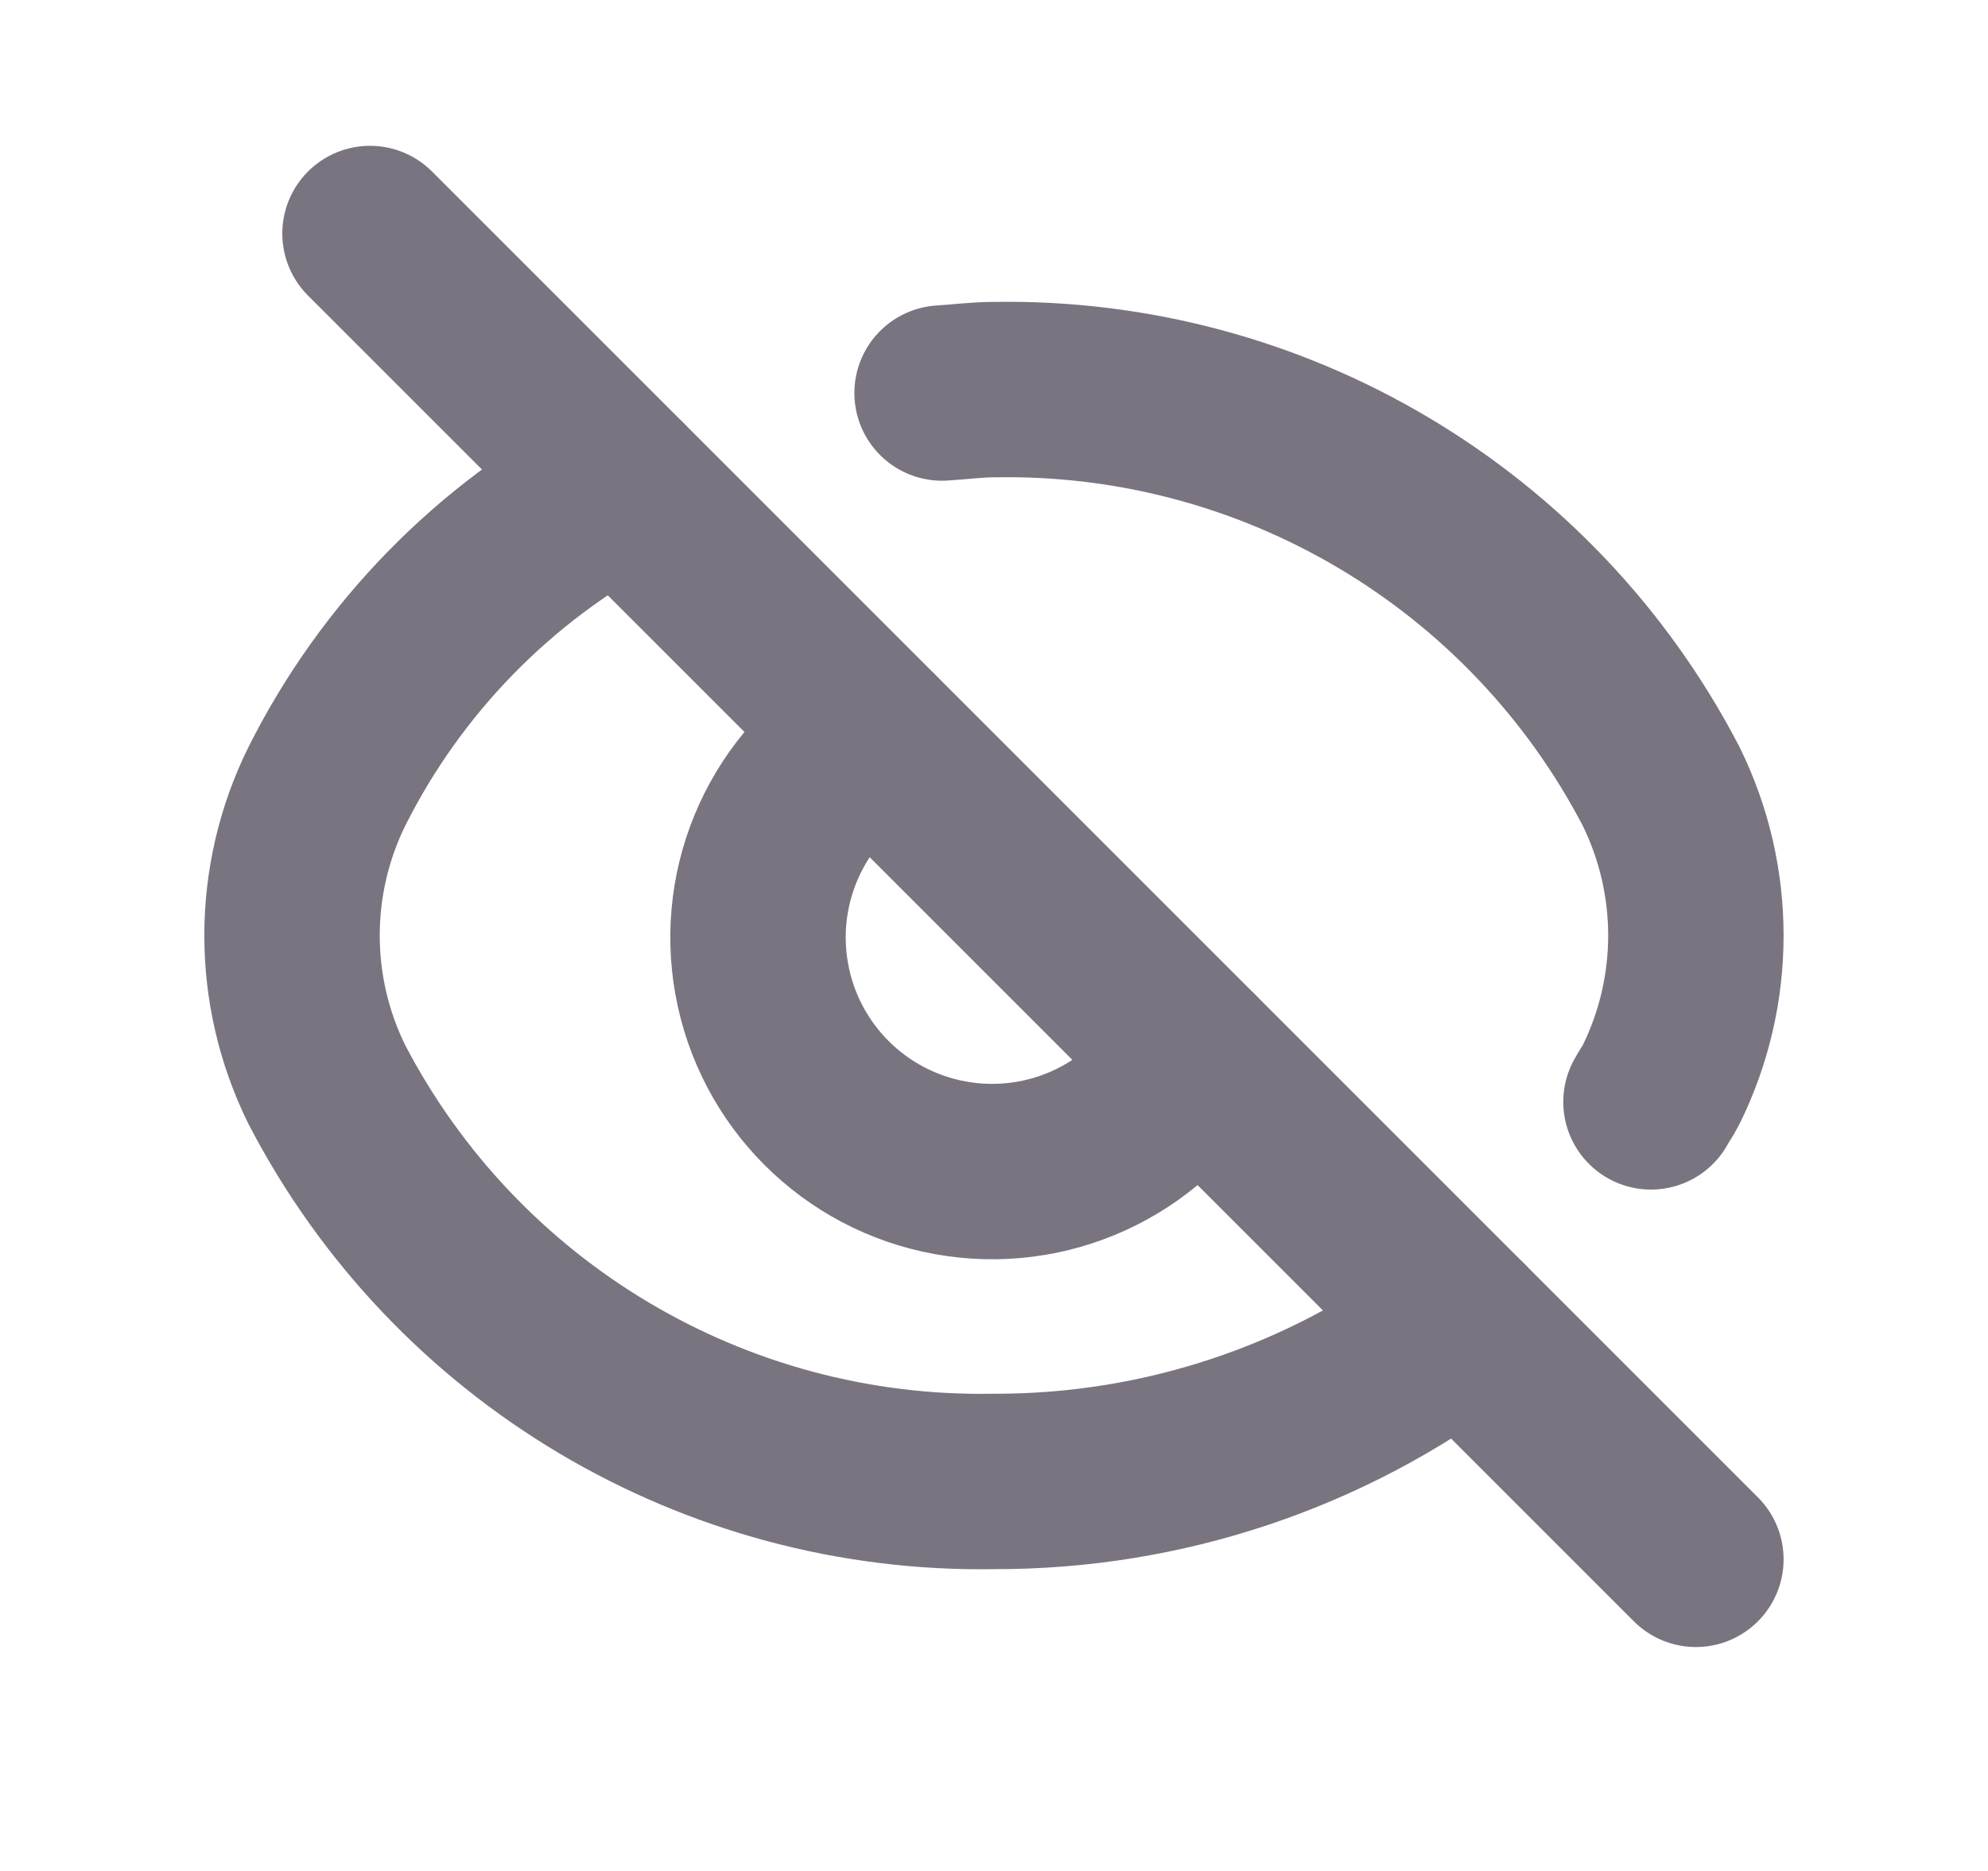
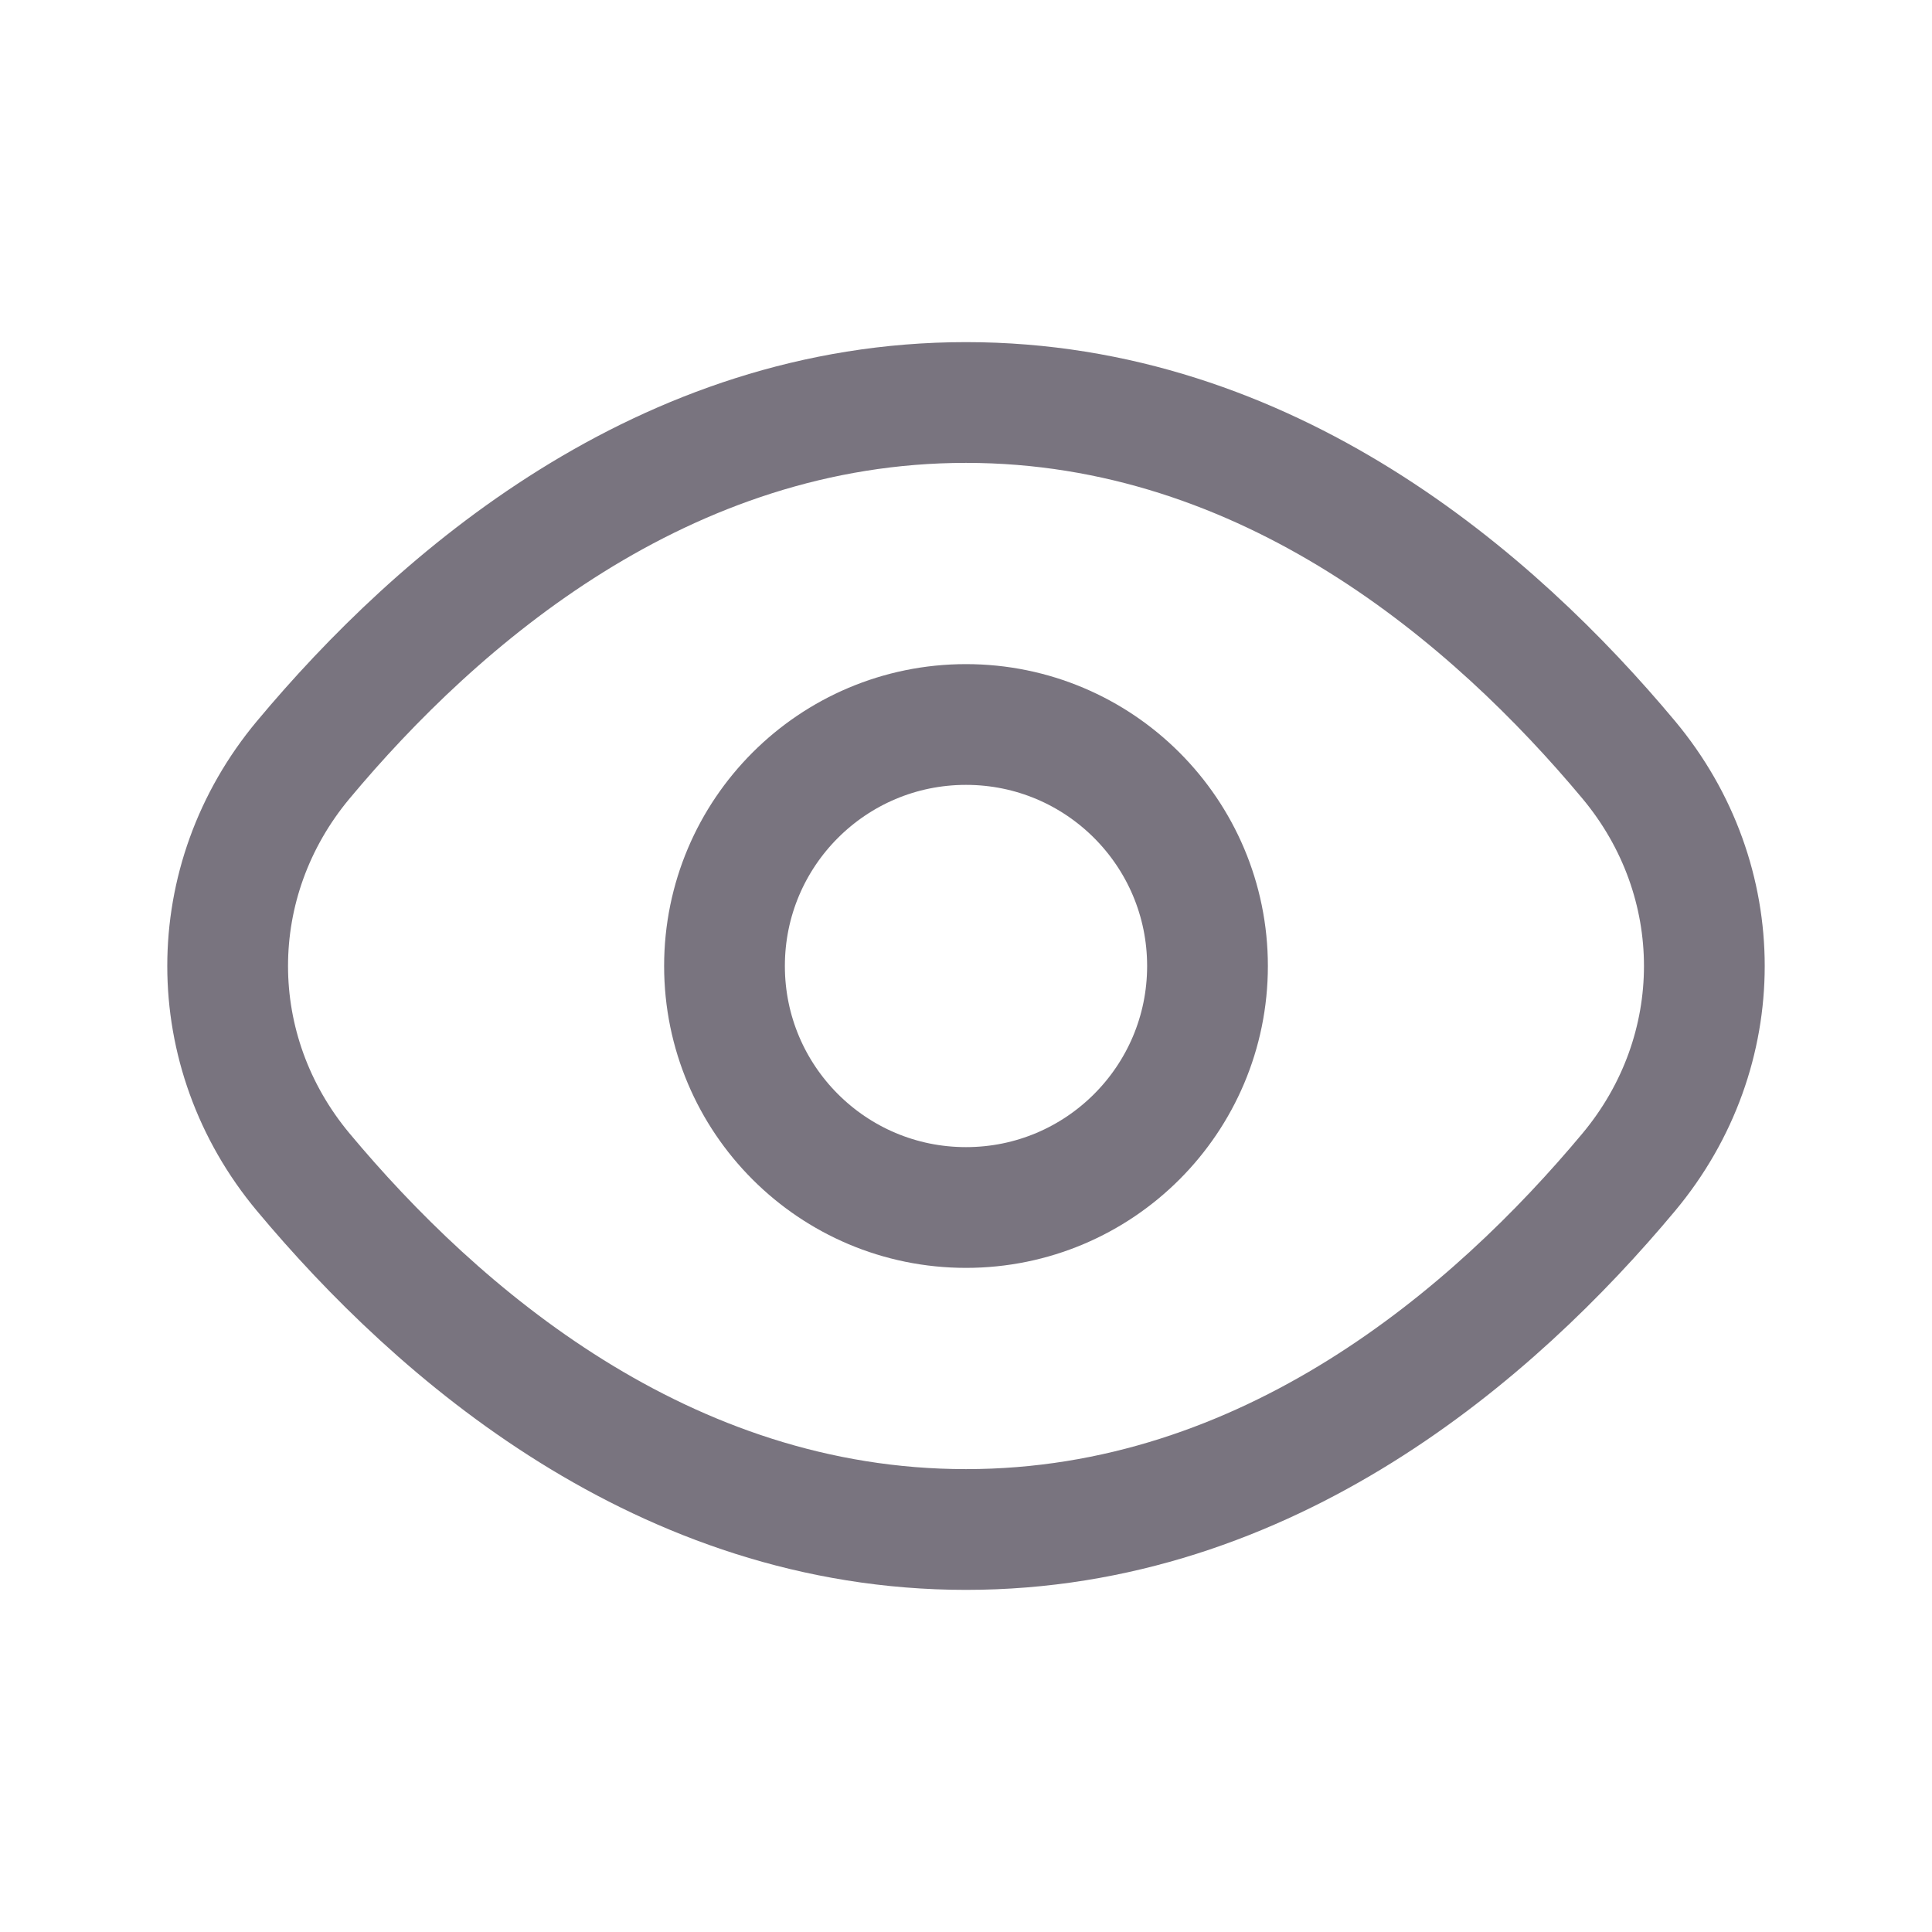
- <svg xmlns="http://www.w3.org/2000/svg" viewBox="0 0 17 16" fill="none">
-   <path d="M10.205 9.038C9.779 9.757 8.951 10.136 8.128 9.987C7.306 9.839 6.662 9.195 6.514 8.373C6.365 7.55 6.744 6.722 7.462 6.296" stroke="#79747F" stroke-width="1.5" stroke-linecap="round" stroke-linejoin="round" />
-   <path d="M12.498 11.331C11.348 12.203 9.943 12.673 8.5 12.669C6.109 12.711 3.899 11.397 2.795 9.275C2.398 8.471 2.398 7.529 2.795 6.725C3.347 5.625 4.227 4.725 5.314 4.147" stroke="#79747F" stroke-width="1.5" stroke-linecap="round" stroke-linejoin="round" />
-   <path d="M14.118 9.423C14.145 9.373 14.179 9.327 14.205 9.275C14.601 8.472 14.601 7.529 14.205 6.725C13.101 4.603 10.891 3.289 8.5 3.332C8.35 3.332 8.204 3.352 8.056 3.361" stroke="#79747F" stroke-width="1.5" stroke-linecap="round" stroke-linejoin="round" />
-   <path d="M14.502 13.335L3.164 1.997" stroke="#79747F" stroke-width="1.5" stroke-linecap="round" stroke-linejoin="round" />
+ <svg xmlns="http://www.w3.org/2000/svg" viewBox="0 0 24 24" fill="none">
+   <path d="M12 5C8.243 5 5.436 7.44 3.767 9.439C2.515 10.939 2.515 13.061 3.767 14.561C5.436 16.56 8.243 19 12 19C15.757 19 18.564 16.56 20.233 14.561C21.485 13.061 21.485 10.939 20.233 9.439C18.564 7.44 15.757 5 12 5Z" stroke="#79747F" stroke-width="1.5" stroke-linecap="round" stroke-linejoin="round" />
+   <path d="M12 15C13.657 15 15 13.657 15 12C15 10.343 13.657 9 12 9C10.343 9 9 10.343 9 12C9 13.657 10.343 15 12 15Z" stroke="#79747F" stroke-width="1.5" stroke-linecap="round" stroke-linejoin="round" />
</svg>
